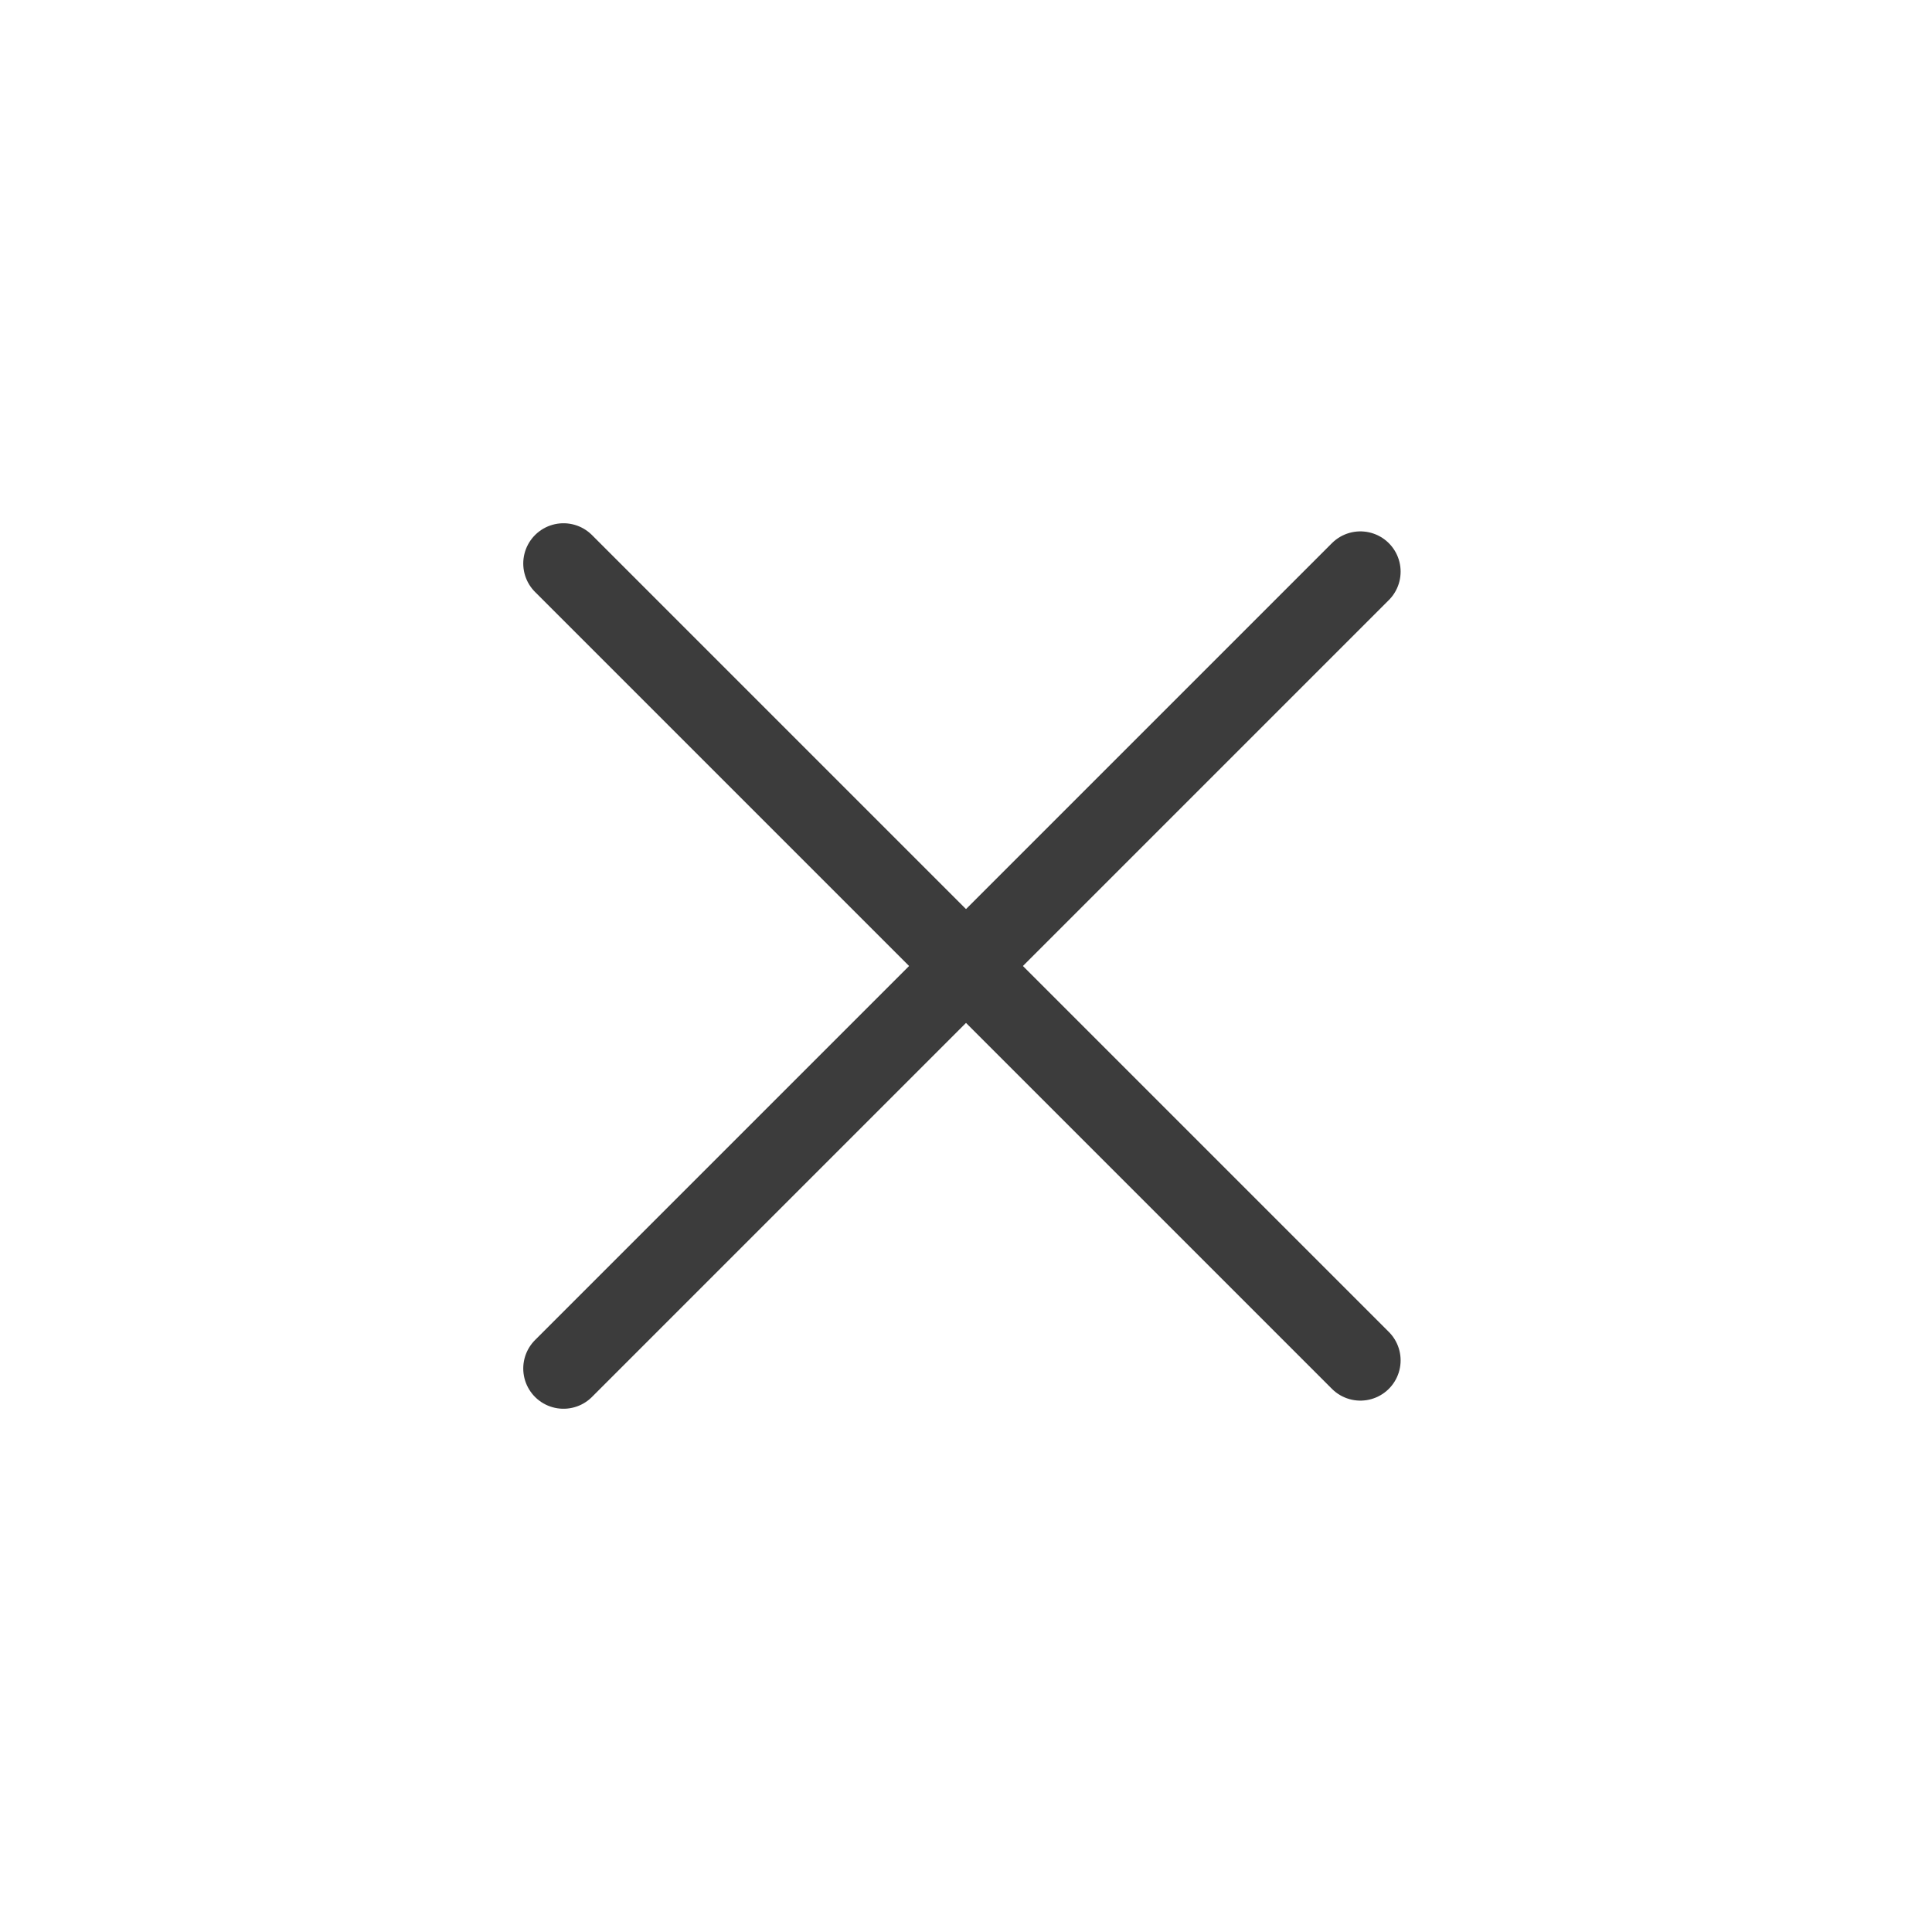
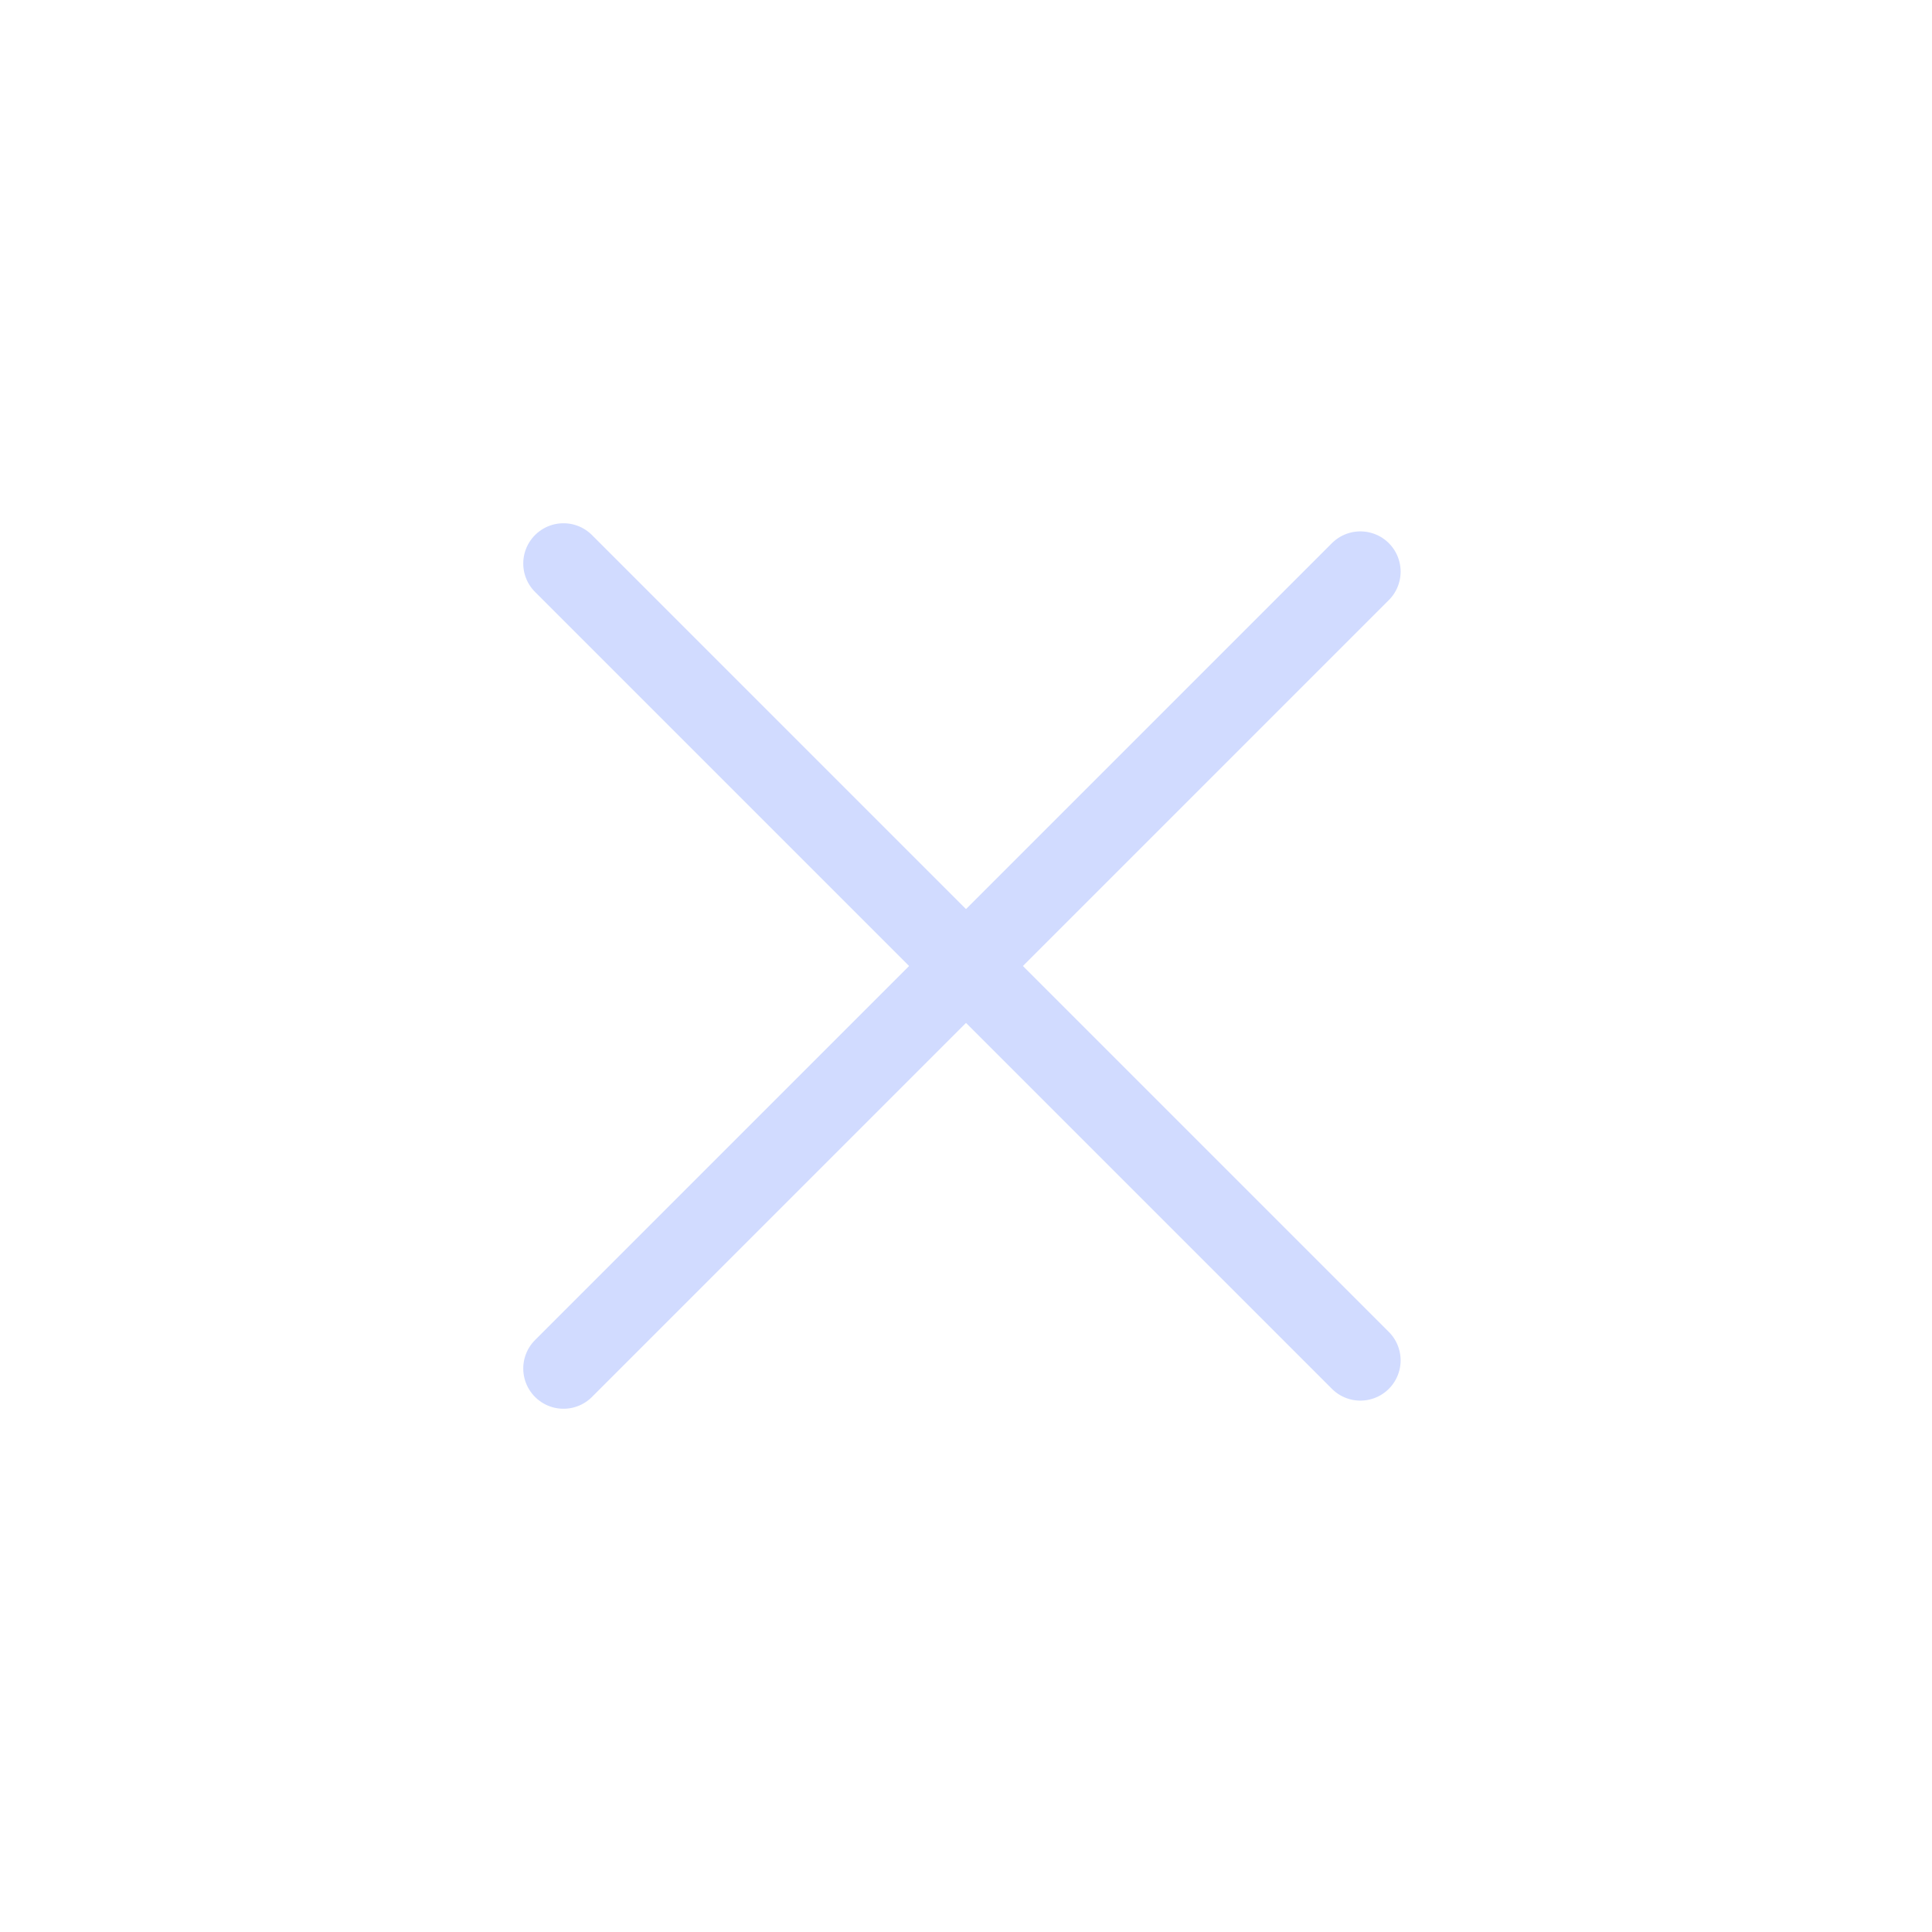
<svg xmlns="http://www.w3.org/2000/svg" width="800px" height="800px" viewBox="0 0 24 24" fill="none">
  <rect width="24" height="24" fill="white" />
-   <path d="M7 17L16.899 7.101" stroke="#3c3c3c" stroke-linecap="round" stroke-linejoin="round" />
-   <path d="M7 7L16.899 16.899" stroke="#3c3c3c" stroke-linecap="round" stroke-linejoin="round" />
+   <path d="M7 17L16.899 7.101" stroke="#d1dbff" stroke-linecap="round" stroke-linejoin="round" />
+   <path d="M7 7L16.899 16.899" stroke="#d1dbff" stroke-linecap="round" stroke-linejoin="round" />
</svg>
